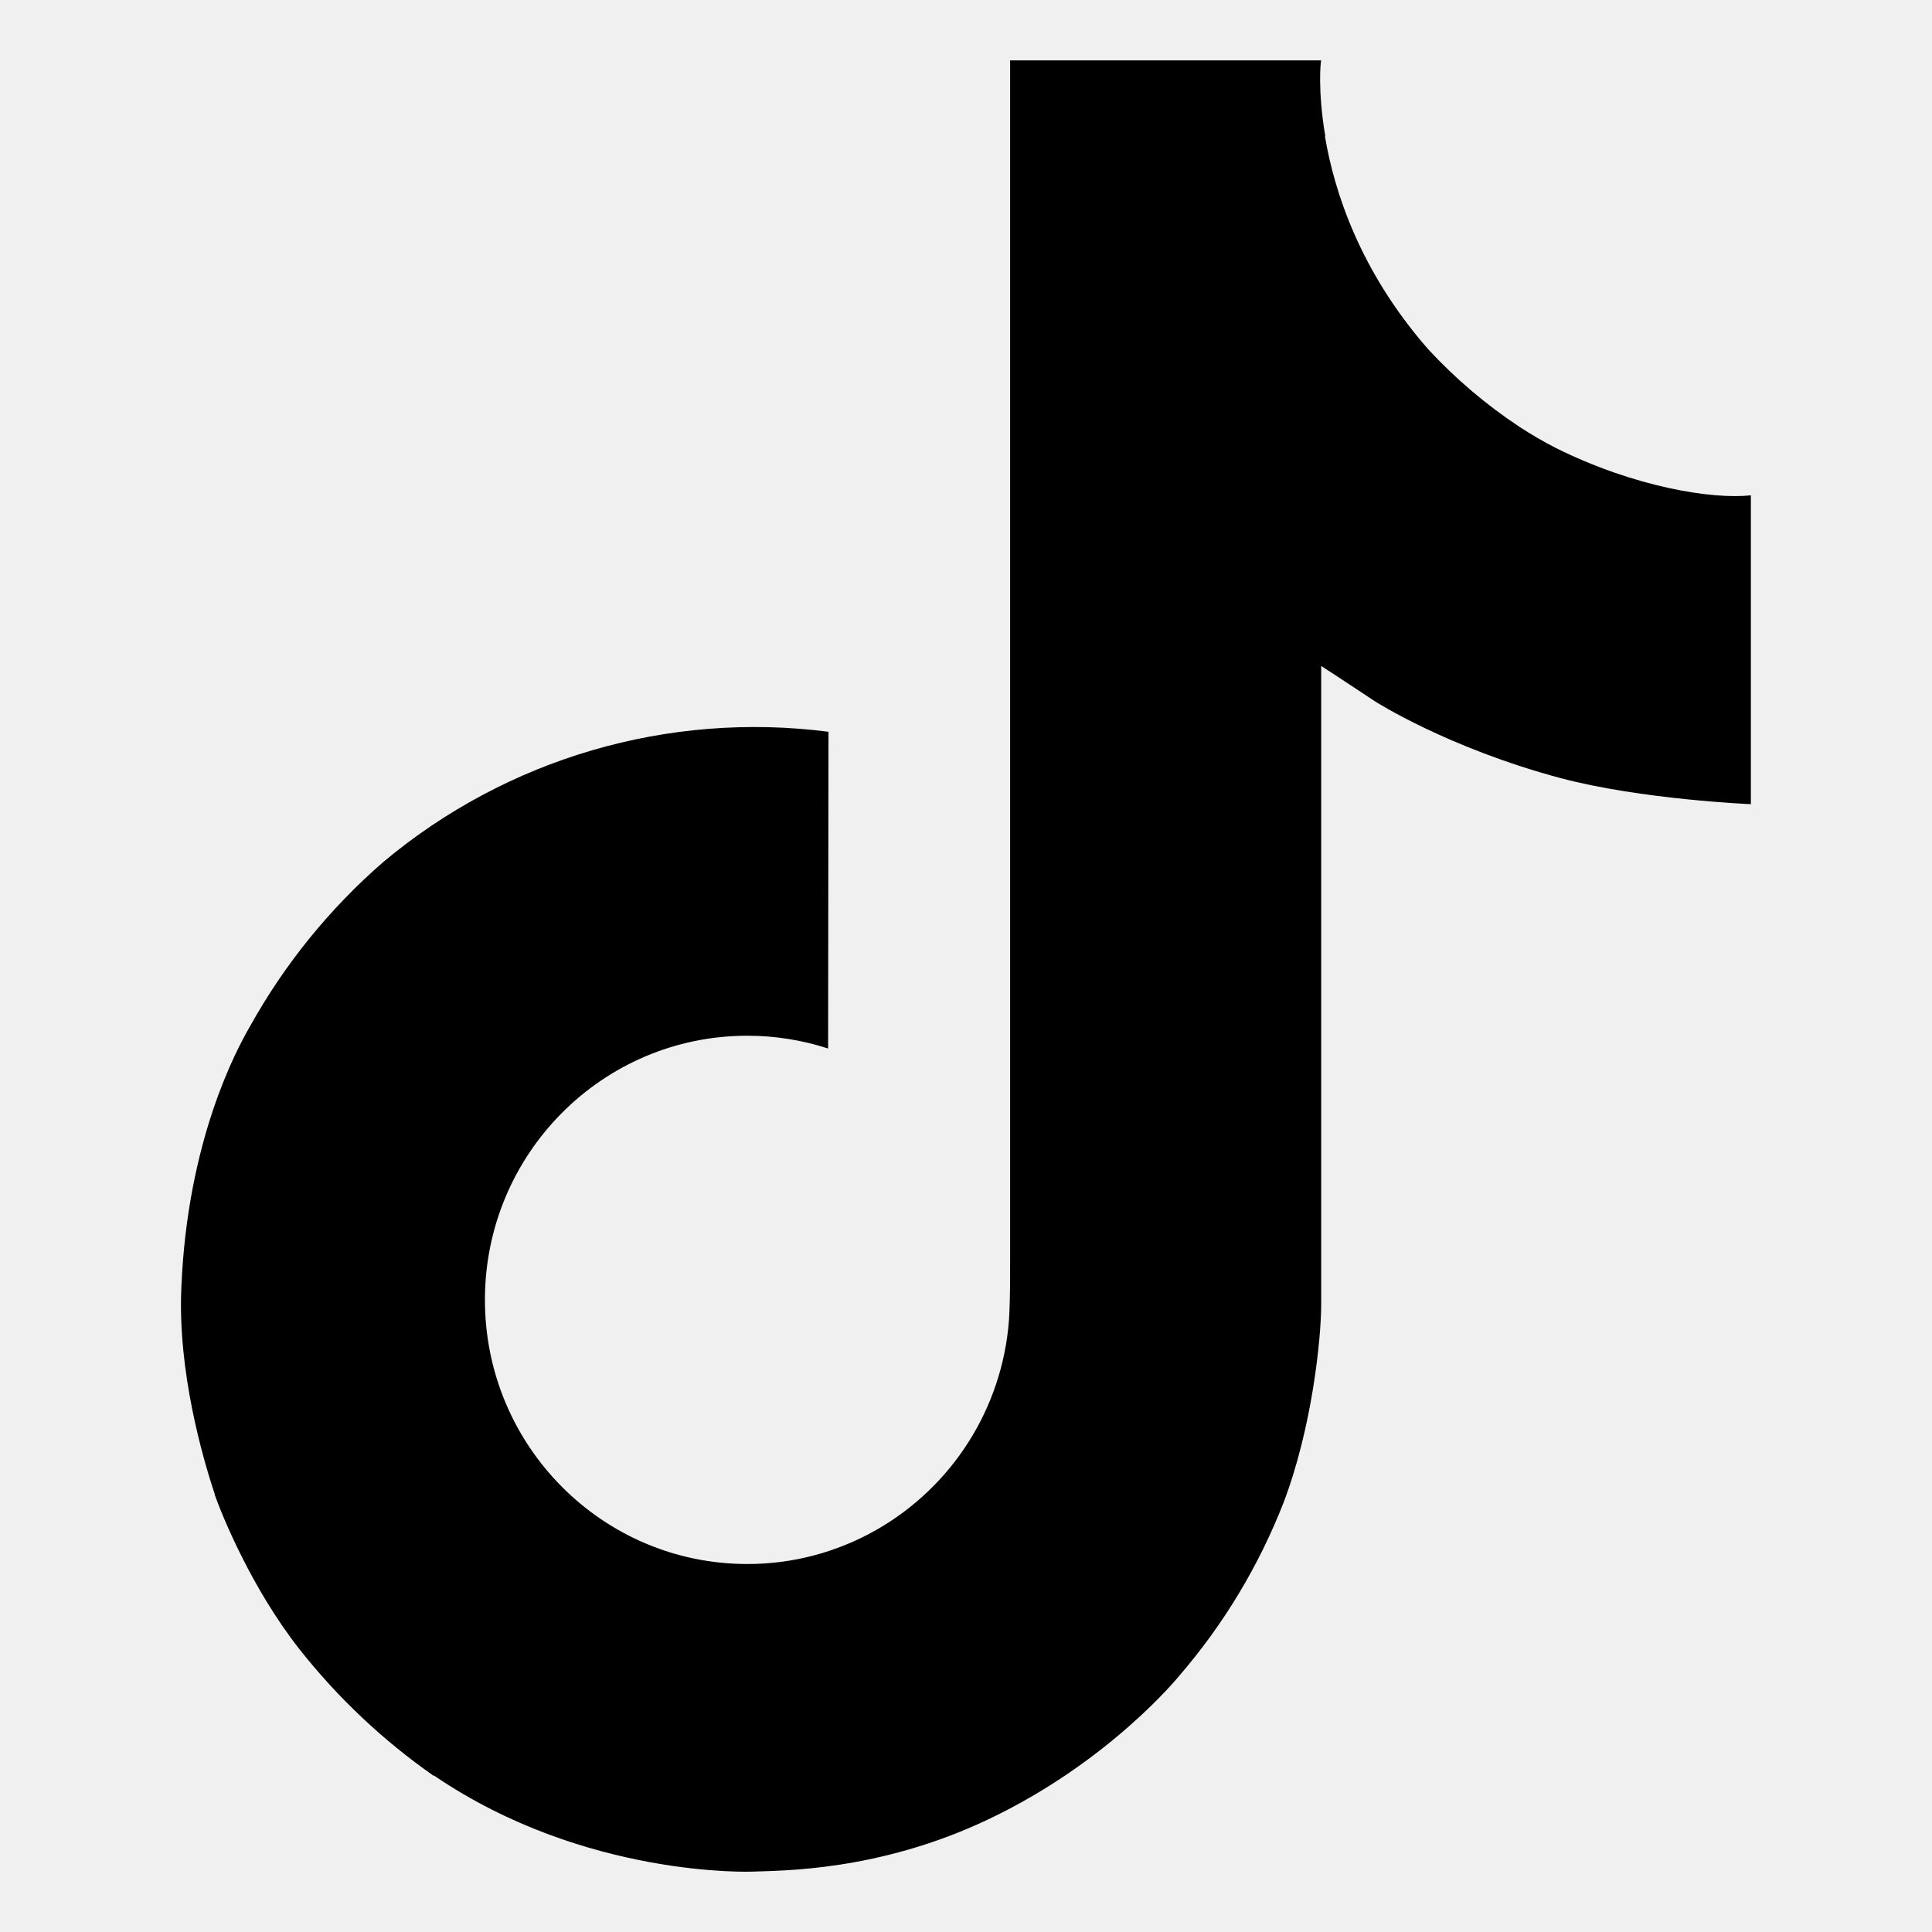
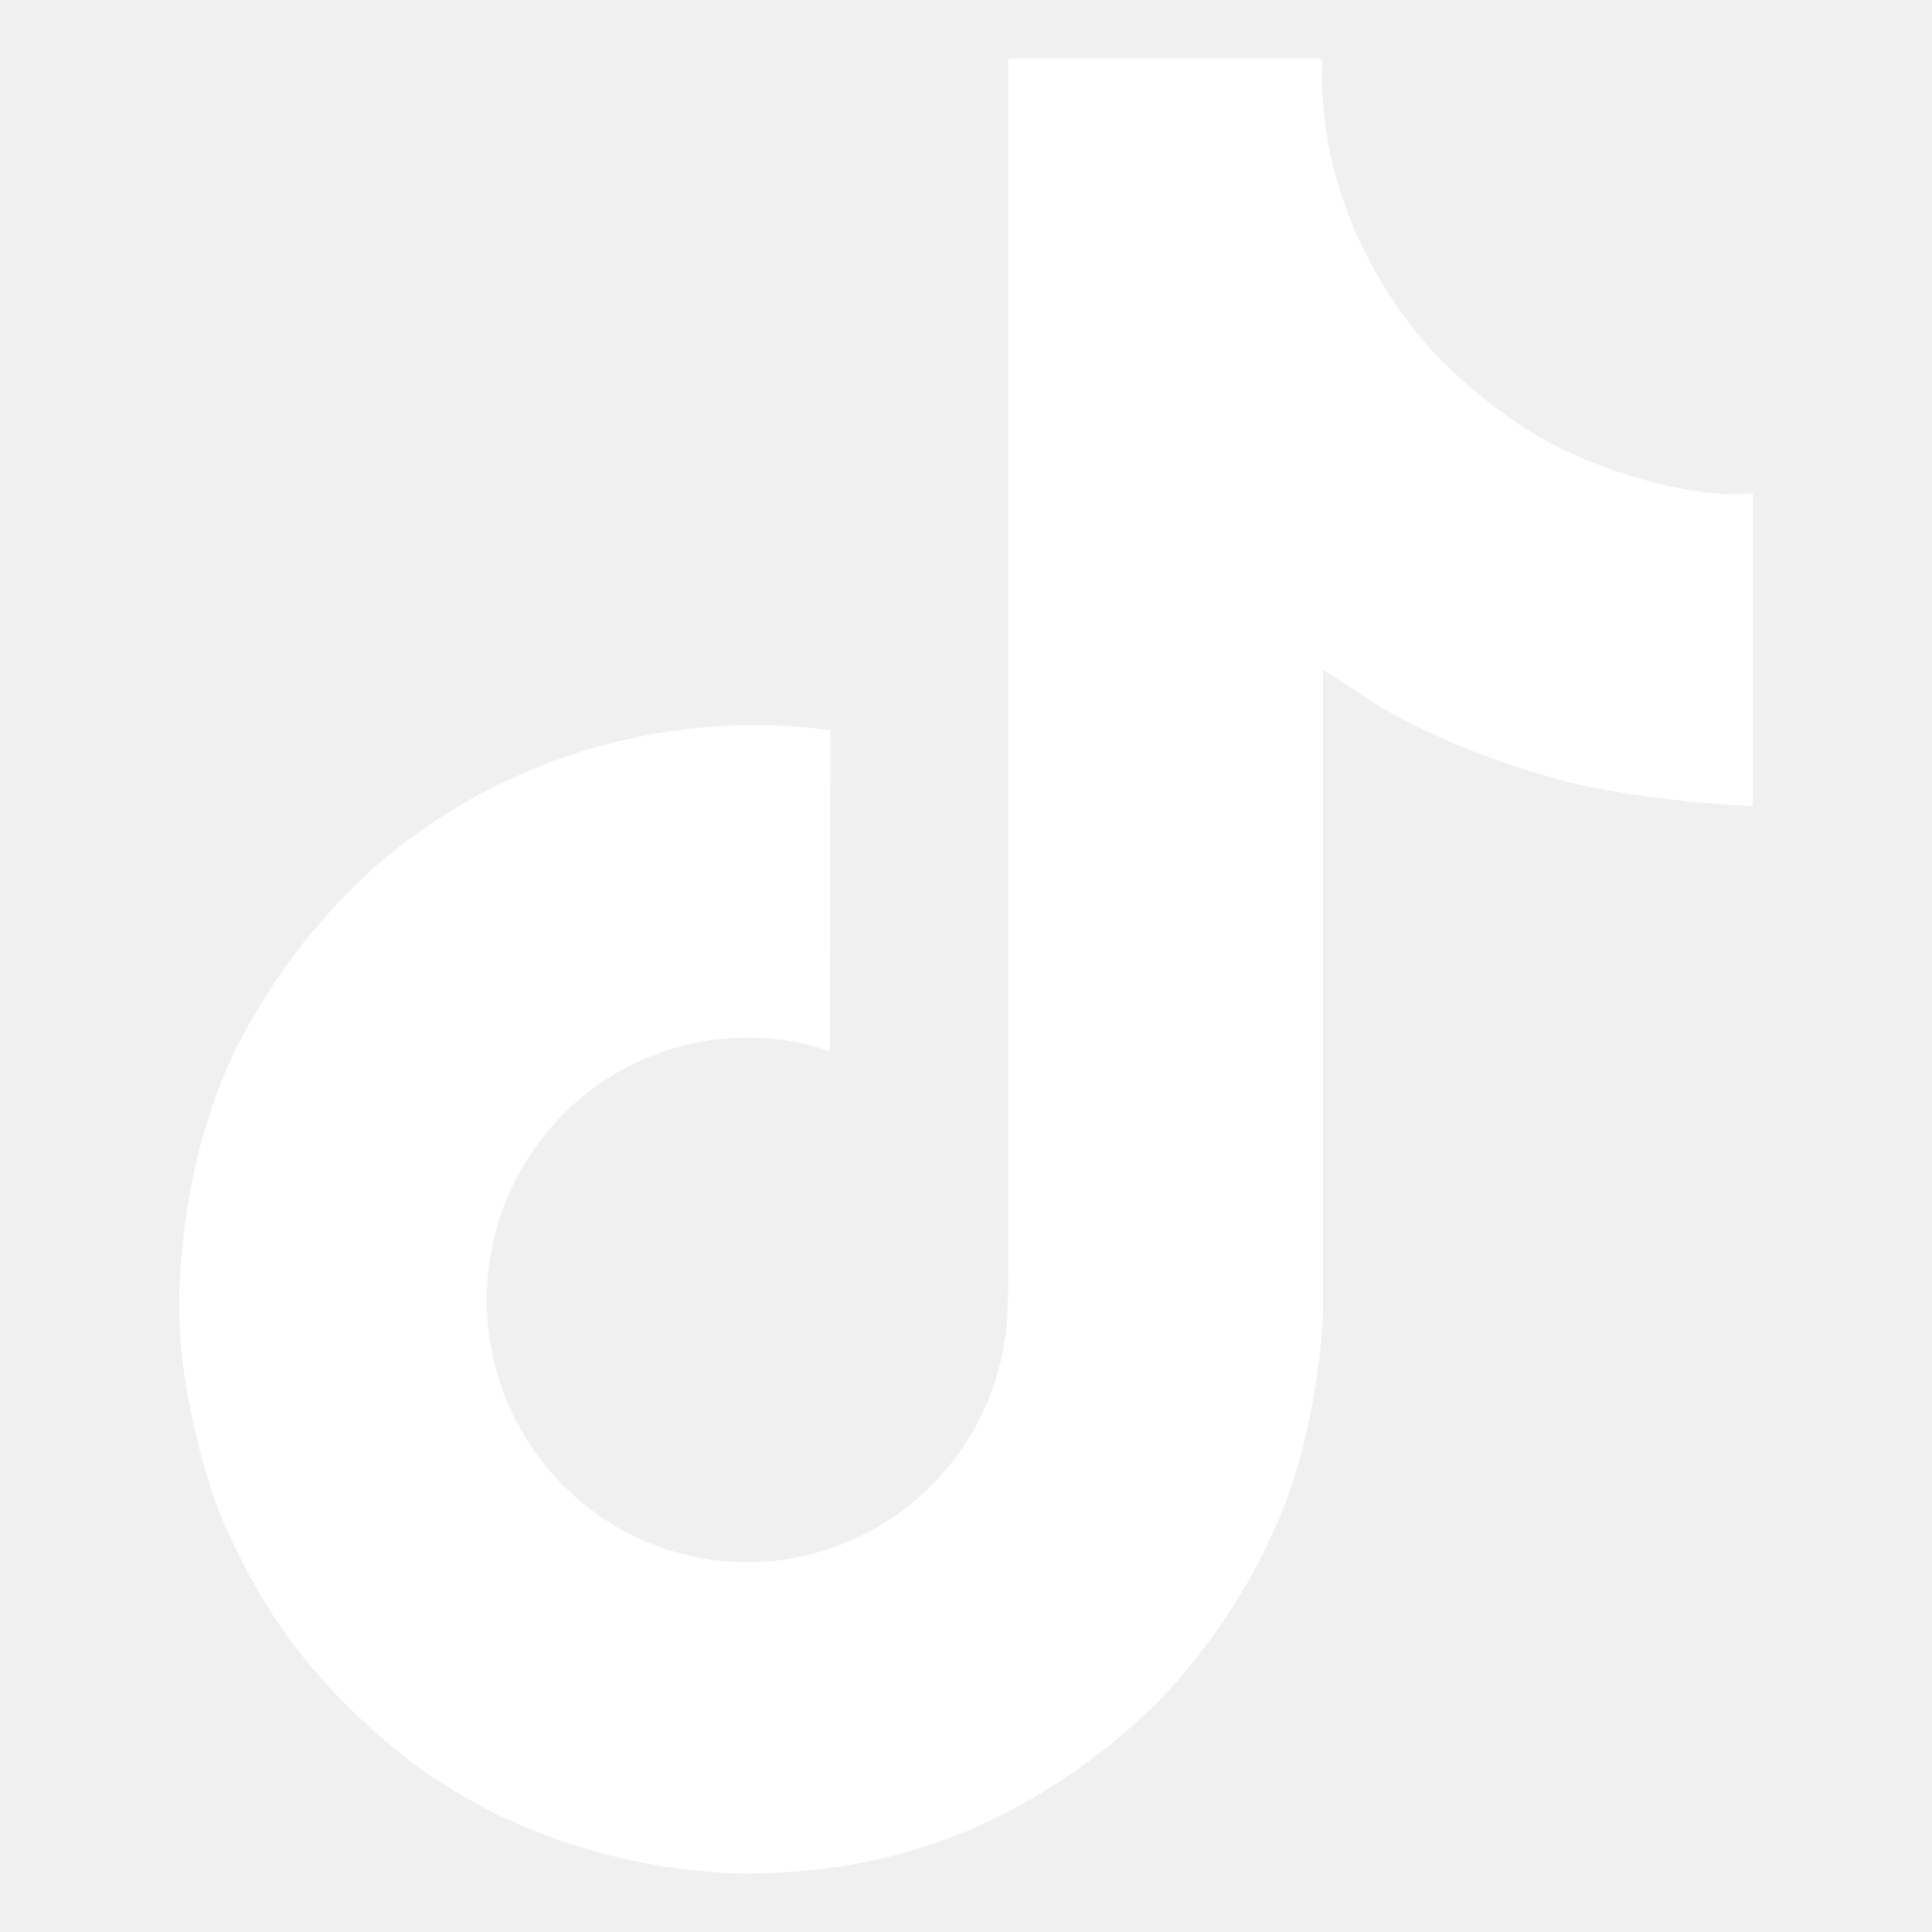
- <svg xmlns="http://www.w3.org/2000/svg" fill="#000000" width="800px" height="800px" viewBox="0 0 512 512" id="icons">
-   <path d="M412.19,118.66a109.27,109.27,0,0,1-9.45-5.5,132.87,132.87,0,0,1-24.27-20.62c-18.1-20.71-24.86-41.72-27.35-56.43h.1C349.14,23.9,350,16,350.13,16H267.69V334.78c0,4.28,0,8.51-.18,12.69,0,.52-.05,1-.08,1.56,0,.23,0,.47-.05.71,0,.06,0,.12,0,.18a70,70,0,0,1-35.22,55.56,68.8,68.8,0,0,1-34.11,9c-38.41,0-69.54-31.32-69.54-70s31.13-70,69.54-70a68.9,68.9,0,0,1,21.41,3.39l.1-83.94a153.14,153.14,0,0,0-118,34.52,161.79,161.79,0,0,0-35.3,43.53c-3.48,6-16.61,30.11-18.2,69.24-1,22.21,5.67,45.22,8.85,54.73v.2c2,5.6,9.75,24.71,22.38,40.82A167.53,167.53,0,0,0,115,470.66v-.2l.2.2C155.11,497.78,199.36,496,199.36,496c7.66-.31,33.32,0,62.46-13.81,32.32-15.31,50.72-38.12,50.72-38.12a158.46,158.46,0,0,0,27.64-45.93c7.46-19.61,9.95-43.13,9.95-52.53V176.49c1,.6,14.32,9.41,14.32,9.41s19.19,12.3,49.13,20.31c21.48,5.7,50.42,6.9,50.42,6.9V131.27C453.86,132.37,433.27,129.17,412.19,118.66Z" />
+ <svg xmlns="http://www.w3.org/2000/svg" fill="#ffffff" viewBox="0 0 512 512" id="icons" stroke="#ffffff">
+   <g id="SVGRepo_bgCarrier" stroke-width="0" />
+   <g id="SVGRepo_tracerCarrier" stroke-linecap="round" stroke-linejoin="round" />
+   <g id="SVGRepo_iconCarrier">
+     <path d="M412.19,118.66a109.27,109.27,0,0,1-9.45-5.5,132.87,132.87,0,0,1-24.27-20.62c-18.1-20.71-24.86-41.72-27.35-56.43h.1C349.14,23.9,350,16,350.13,16H267.69V334.78c0,4.28,0,8.51-.18,12.69,0,.52-.05,1-.08,1.56,0,.23,0,.47-.05.71,0,.06,0,.12,0,.18a70,70,0,0,1-35.22,55.56,68.8,68.8,0,0,1-34.11,9c-38.41,0-69.54-31.32-69.54-70s31.13-70,69.54-70a68.9,68.9,0,0,1,21.41,3.39l.1-83.94a153.14,153.14,0,0,0-118,34.52,161.79,161.79,0,0,0-35.3,43.53c-3.48,6-16.61,30.11-18.2,69.24-1,22.21,5.67,45.22,8.85,54.73v.2c2,5.6,9.75,24.71,22.38,40.82A167.53,167.53,0,0,0,115,470.66v-.2l.2.2C155.11,497.78,199.36,496,199.36,496c7.66-.31,33.32,0,62.46-13.81,32.32-15.31,50.72-38.12,50.72-38.12a158.46,158.46,0,0,0,27.64-45.93c7.46-19.61,9.95-43.13,9.95-52.53V176.49c1,.6,14.32,9.41,14.32,9.41s19.19,12.3,49.13,20.31c21.48,5.7,50.42,6.9,50.42,6.9V131.27C453.86,132.37,433.27,129.17,412.19,118.66Z" />
+   </g>
</svg>
